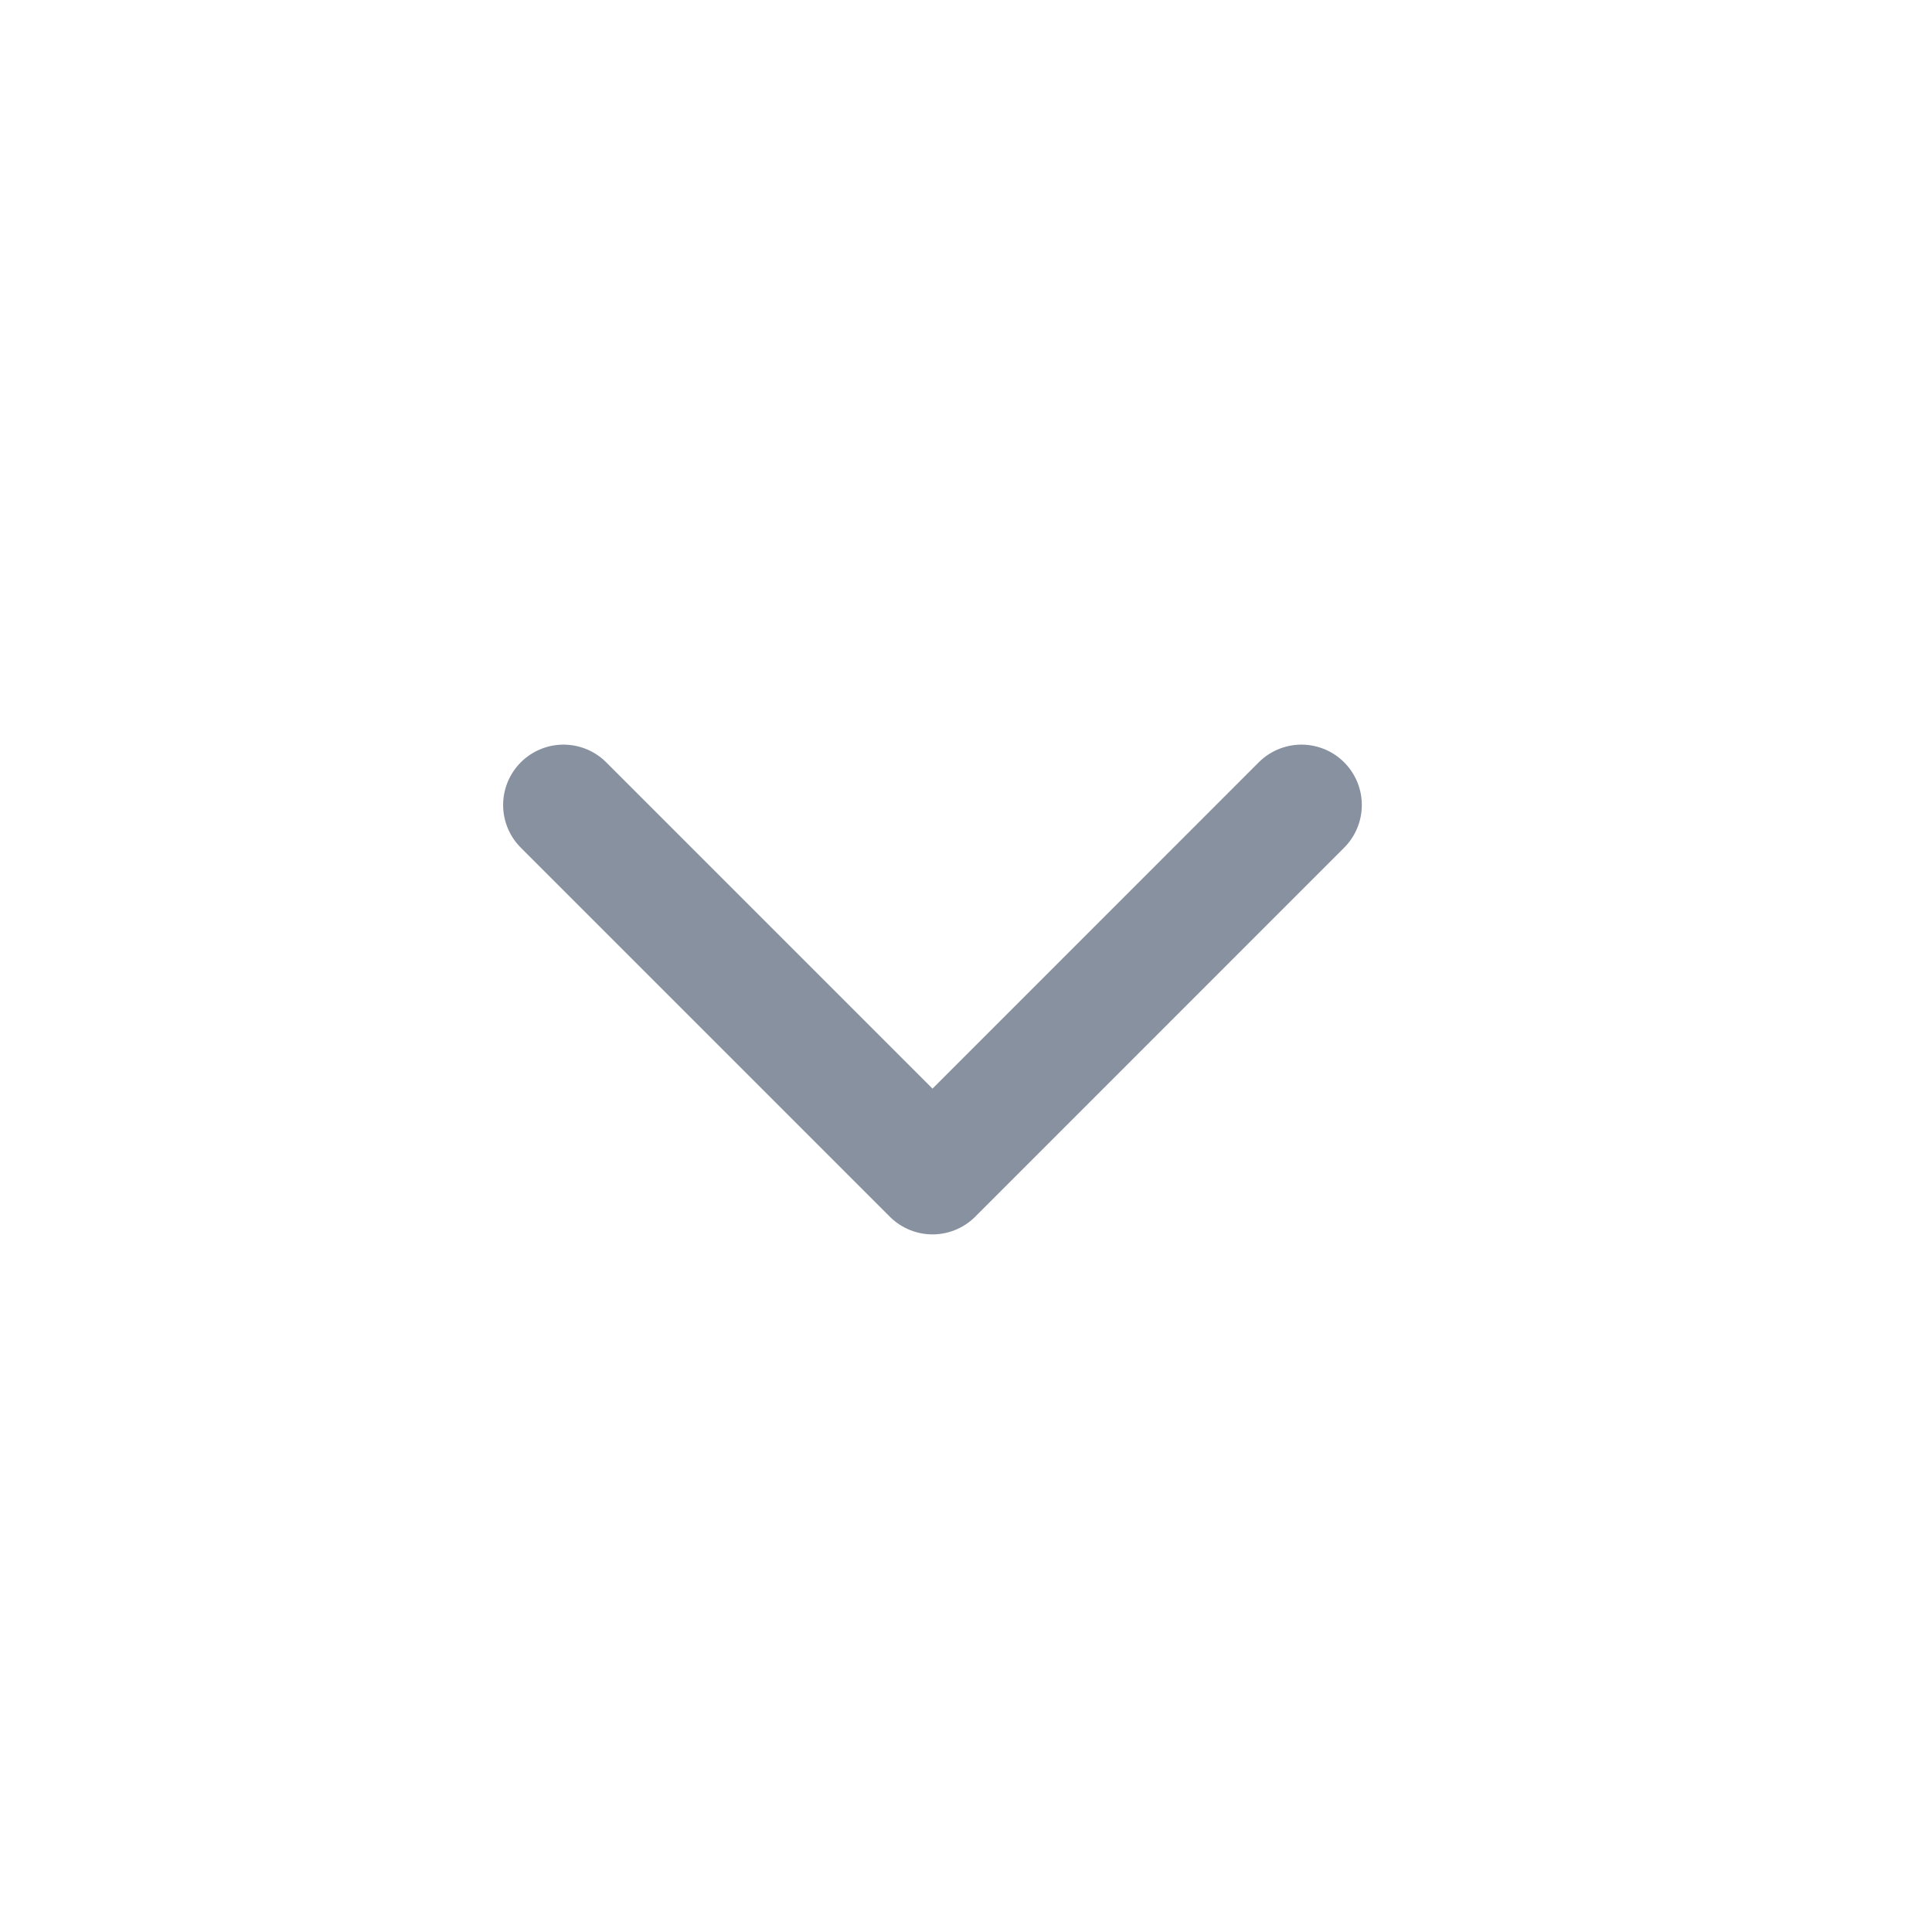
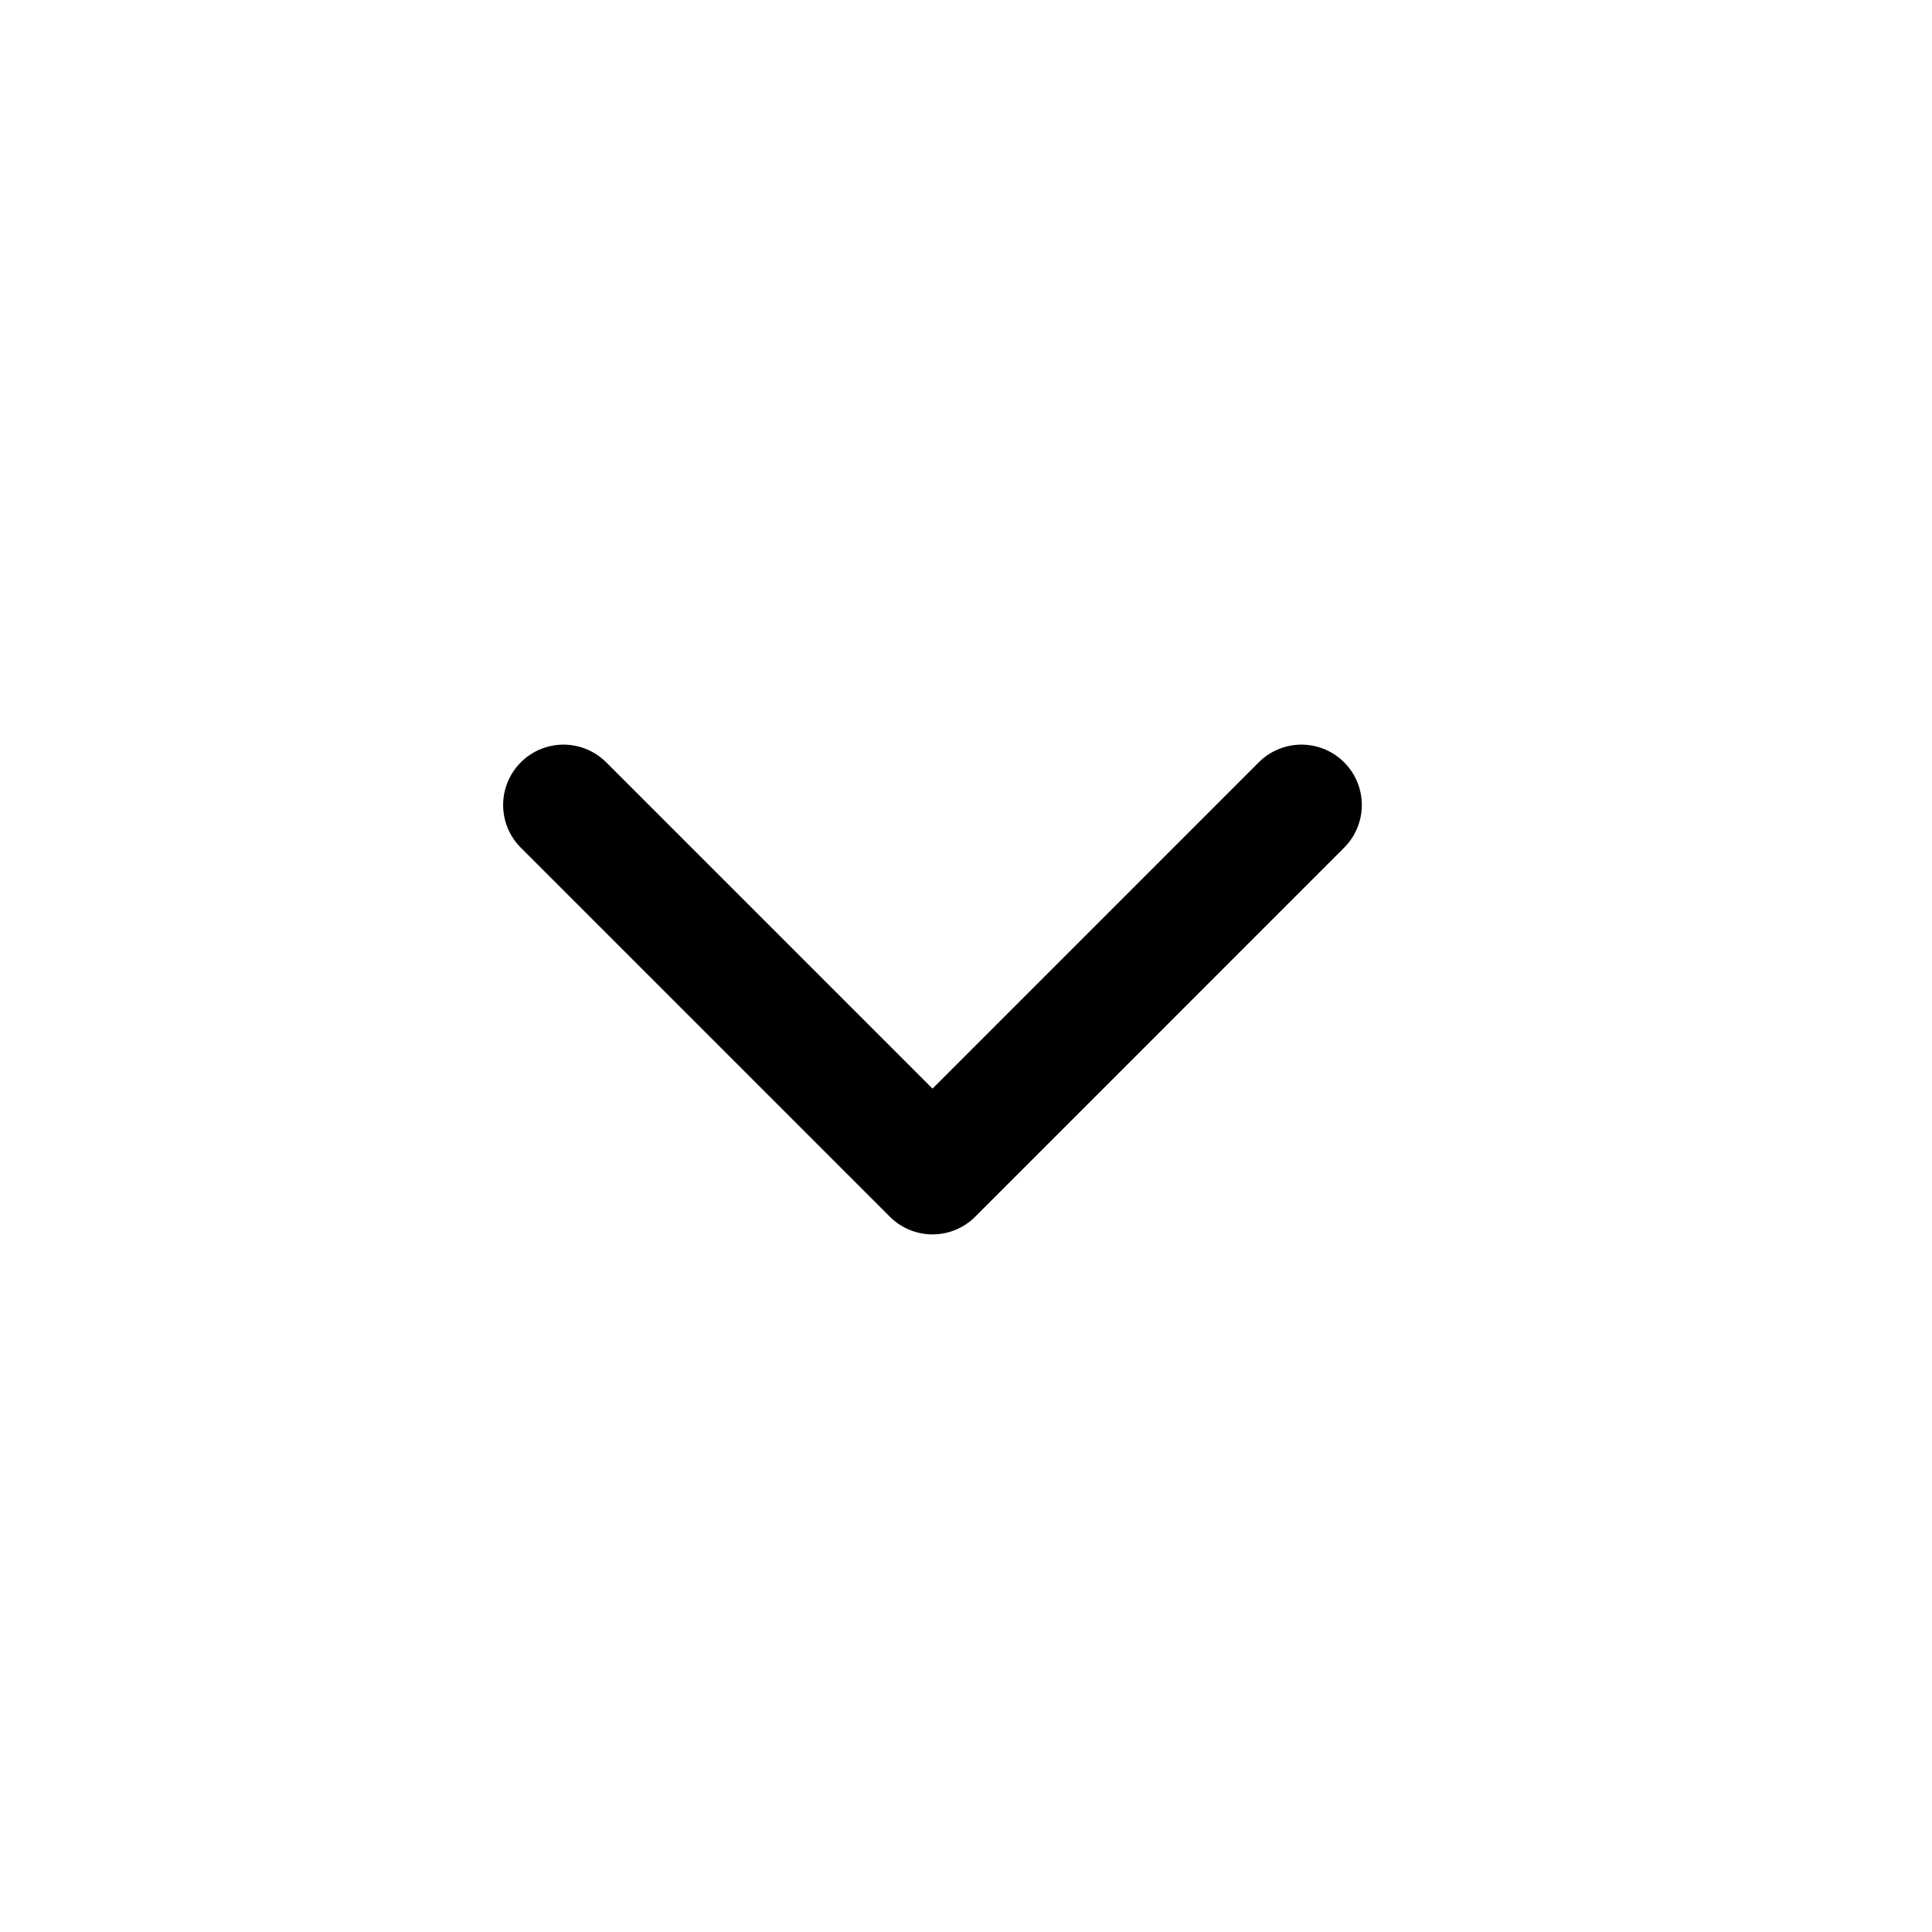
<svg xmlns="http://www.w3.org/2000/svg" width="24" height="24" viewBox="0 0 24 24" fill="none">
-   <path d="M7 10L11.584 14.584L16.167 10" stroke="#8791A0" stroke-width="1.5" stroke-linecap="round" stroke-linejoin="round" />
+   <path d="M7 10L11.584 14.584L16.167 10" stroke="currentColor" stroke-width="1.5" stroke-linecap="round" stroke-linejoin="round" />
</svg>
